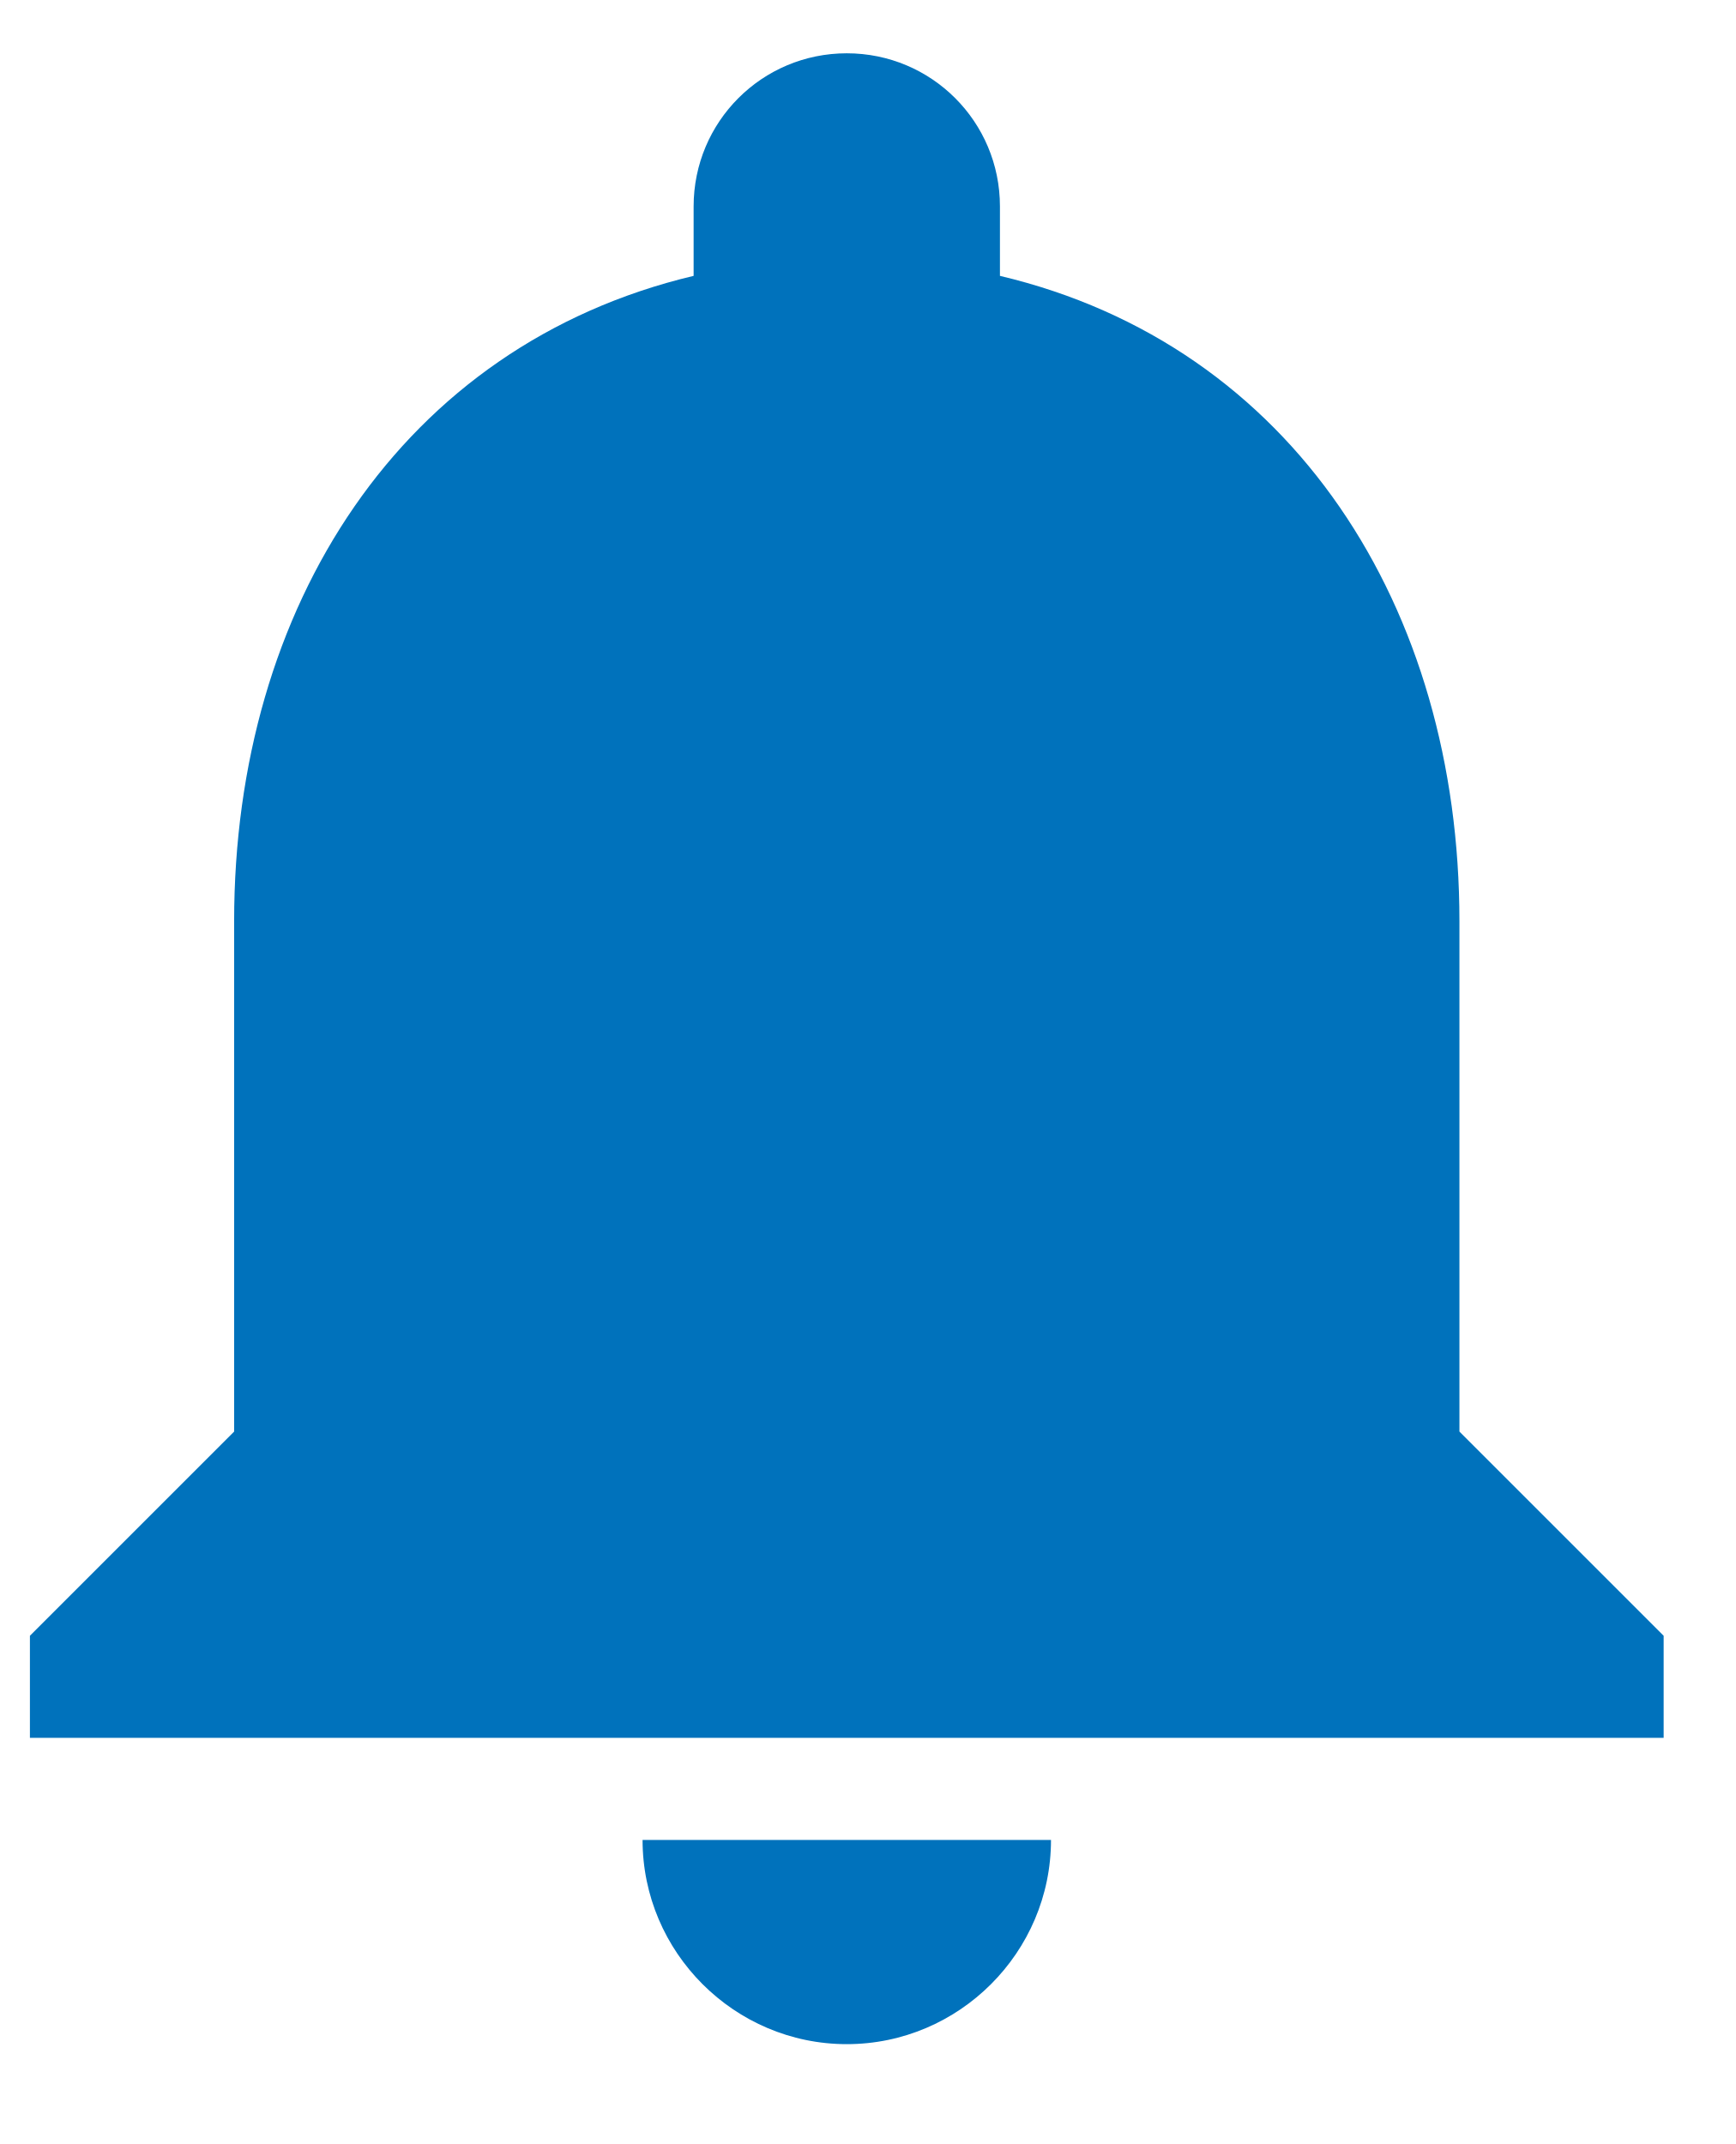
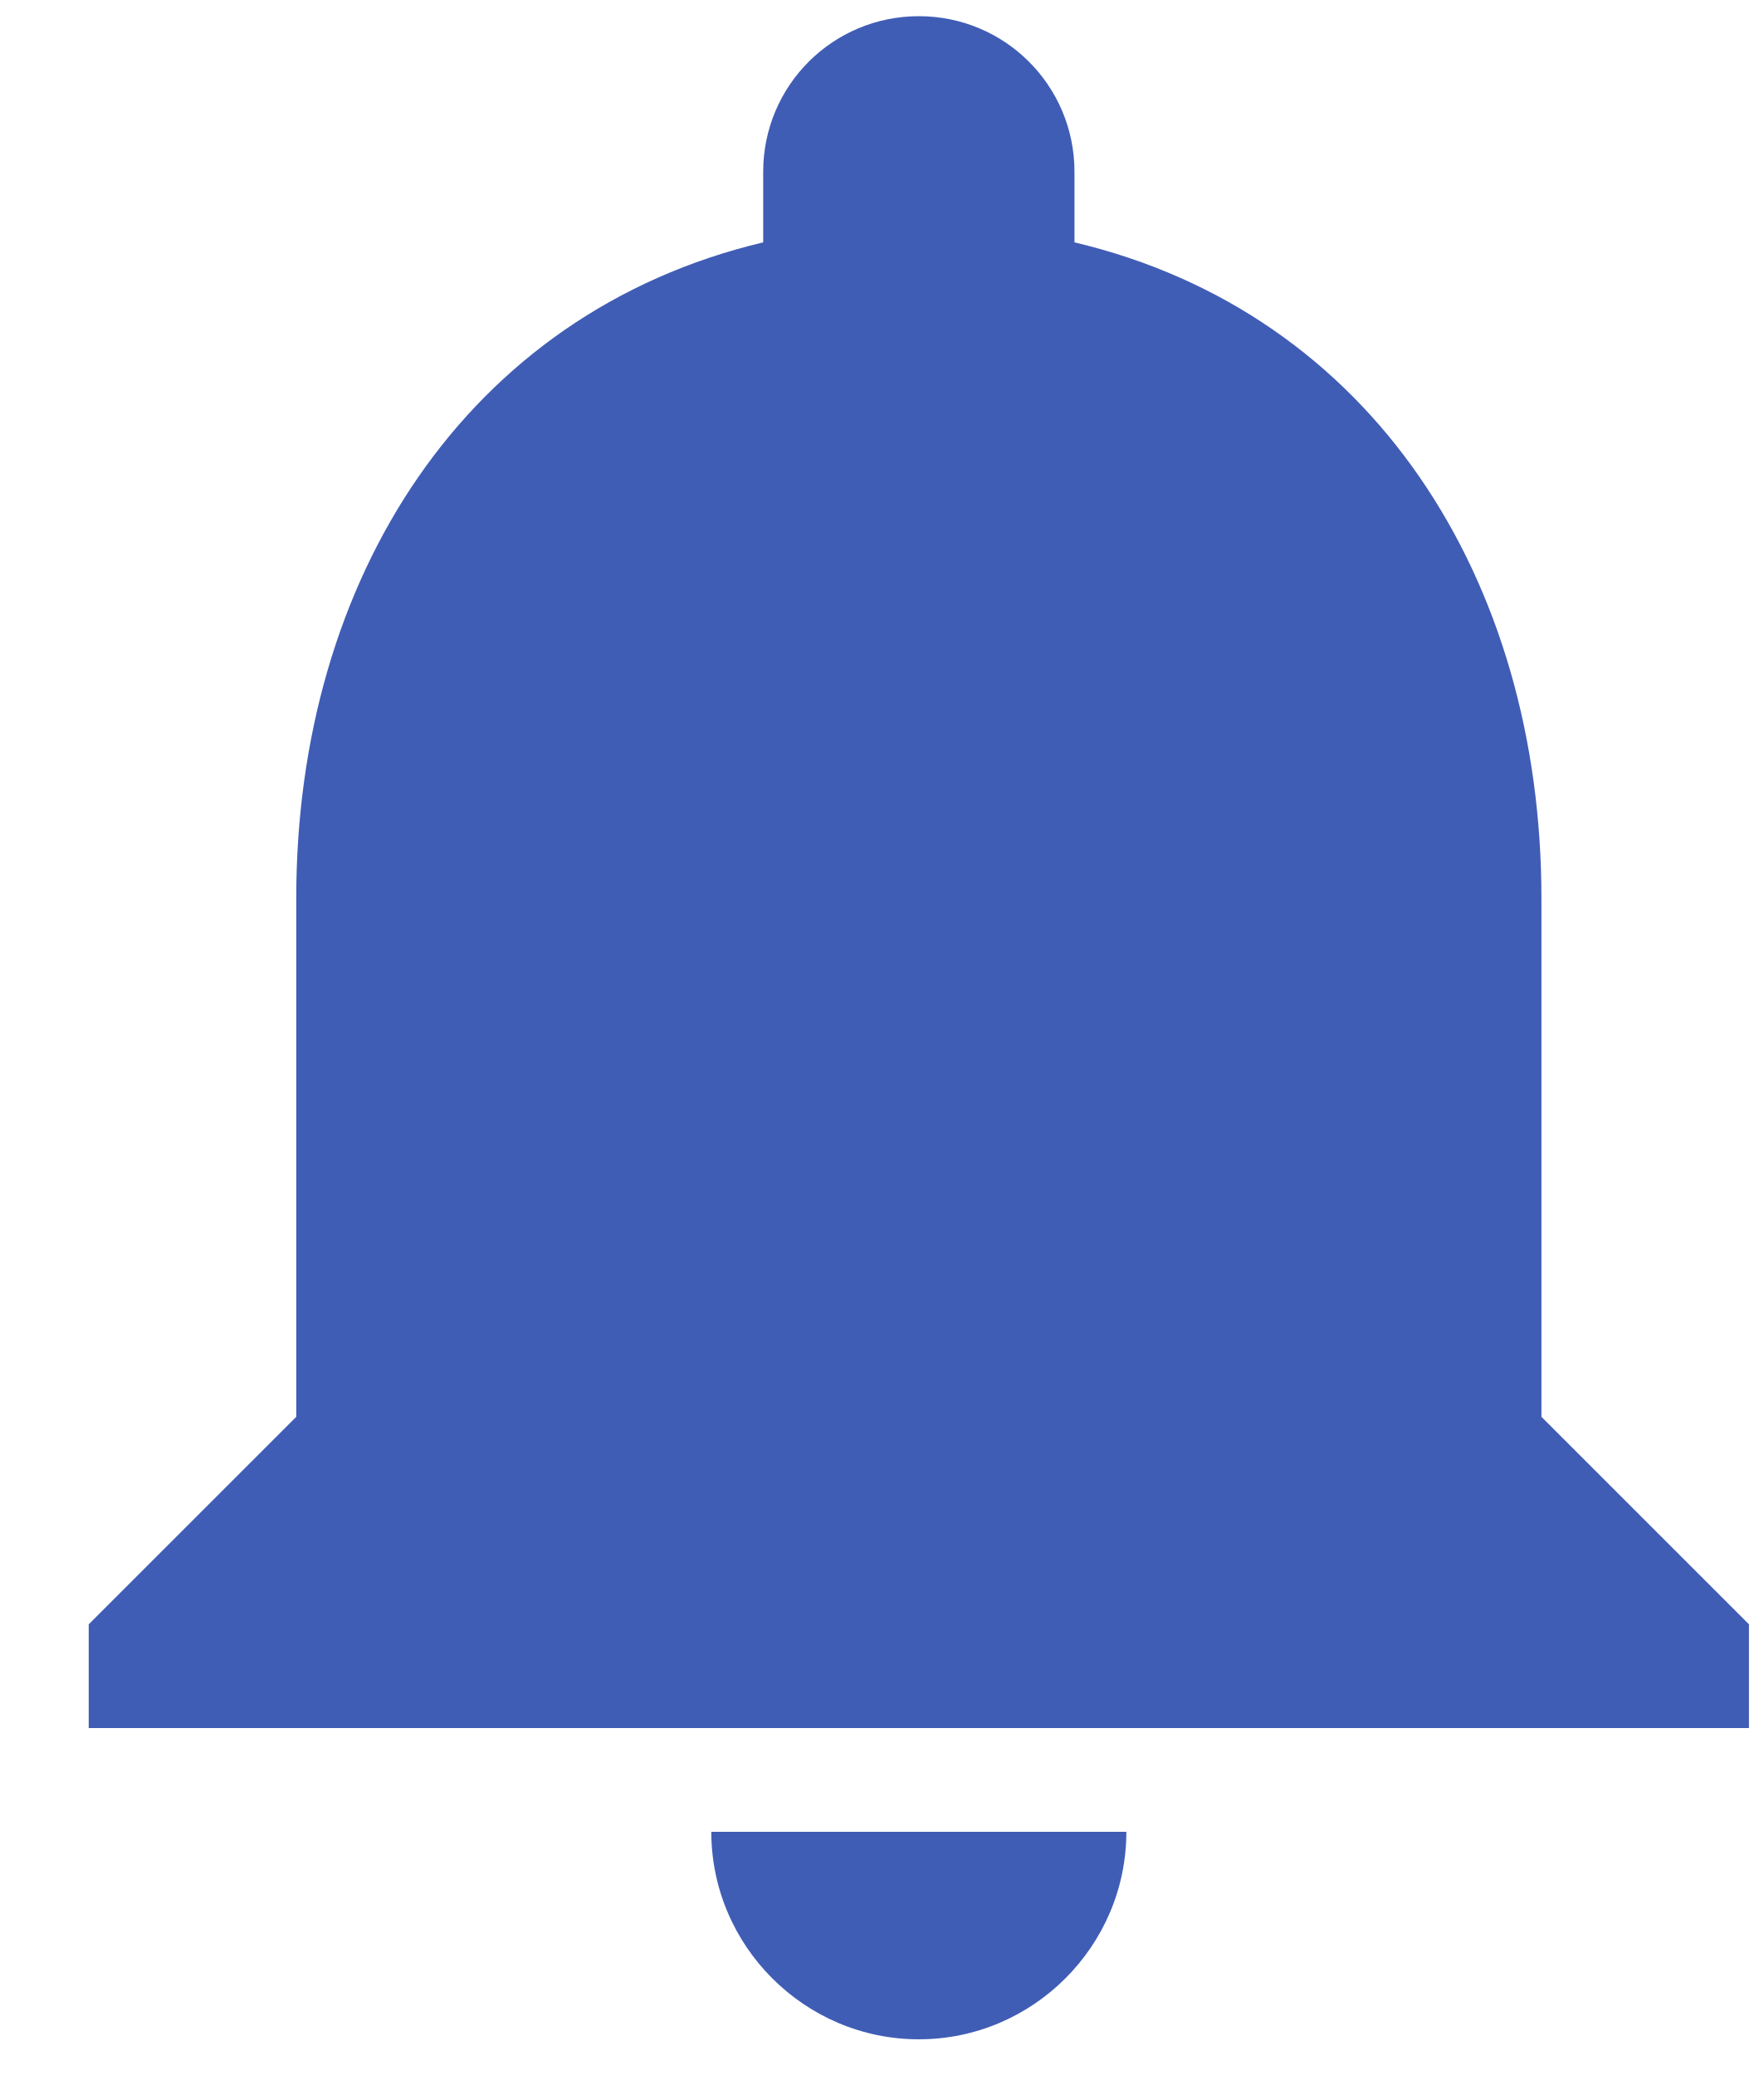
- <svg xmlns="http://www.w3.org/2000/svg" width="17" height="21" viewBox="0 0 17 21" fill="none">
-   <path d="M8.293 20.022C9.393 20.022 10.293 19.122 10.293 18.022H6.293C6.293 19.122 7.193 20.022 8.293 20.022ZM14.293 14.022V9.022C14.293 5.952 12.663 3.382 9.793 2.702V2.022C9.793 1.192 9.123 0.522 8.293 0.522C7.463 0.522 6.793 1.192 6.793 2.022V2.702C3.933 3.382 2.293 5.942 2.293 9.022V14.022L0.293 16.022V17.022H16.293V16.022L14.293 14.022ZM12.293 15.022H4.293V9.022C4.293 6.542 5.803 4.522 8.293 4.522C10.783 4.522 12.293 6.542 12.293 9.022V15.022Z" fill="#0072BC" />
-   <circle cx="8.293" cy="9.52" r="5.033" fill="#0072BC" />
-   <rect x="3.26" y="9.113" width="10.066" height="6.624" fill="#0072BC" />
+ <svg xmlns="http://www.w3.org/2000/svg" width="17" height="20" viewBox="0 0 17 20" fill="none">
+   <path d="M8.855 19.656C9.955 19.656 10.855 18.756 10.855 17.656H6.855C6.855 18.756 7.755 19.656 8.855 19.656ZM14.855 13.656V8.656C14.855 5.586 13.226 3.016 10.355 2.336V1.656C10.355 0.826 9.685 0.156 8.855 0.156C8.025 0.156 7.355 0.826 7.355 1.656V2.336C4.495 3.016 2.855 5.576 2.855 8.656V13.656L0.855 15.656V16.656H16.855V15.656L14.855 13.656ZM12.855 14.656H4.855V8.656C4.855 6.176 6.365 4.156 8.855 4.156C11.345 4.156 12.855 6.176 12.855 8.656V14.656Z" fill="#405DB5" />
+   <circle cx="8.854" cy="9.154" r="5.033" fill="#405DB5" />
+   <rect x="3.82" y="8.748" width="10.066" height="6.624" fill="#405DB5" />
</svg>
